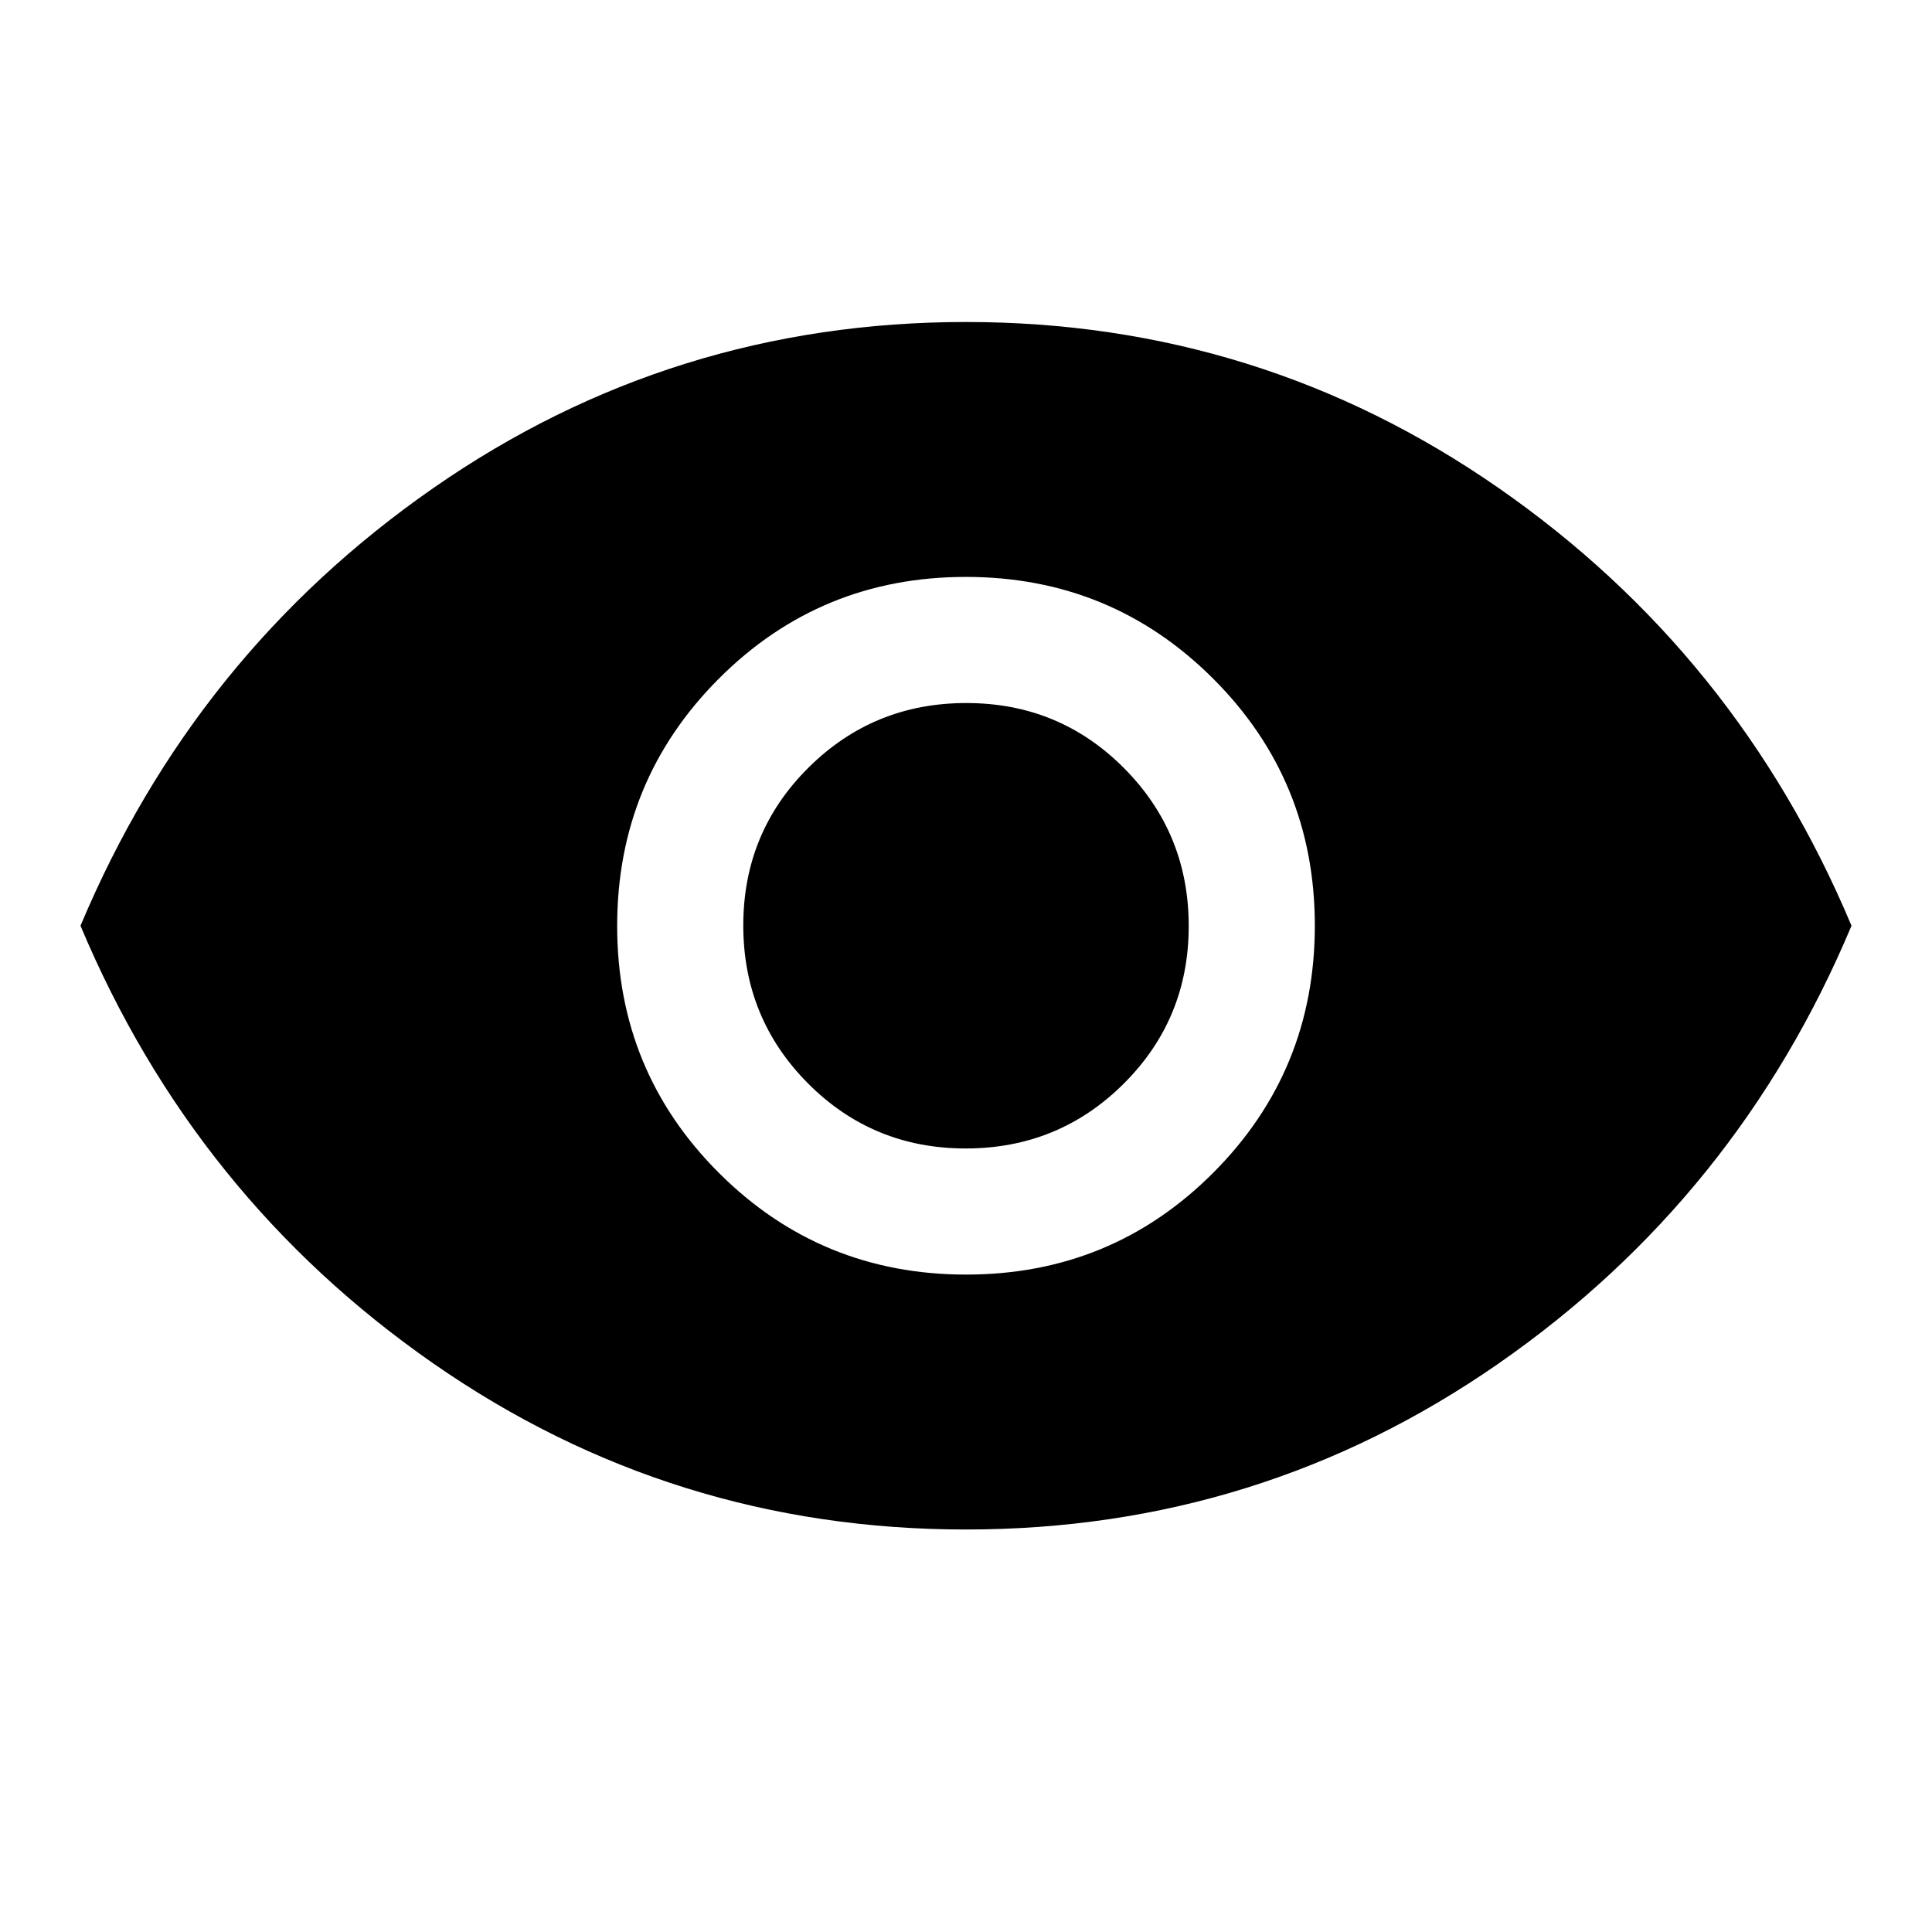
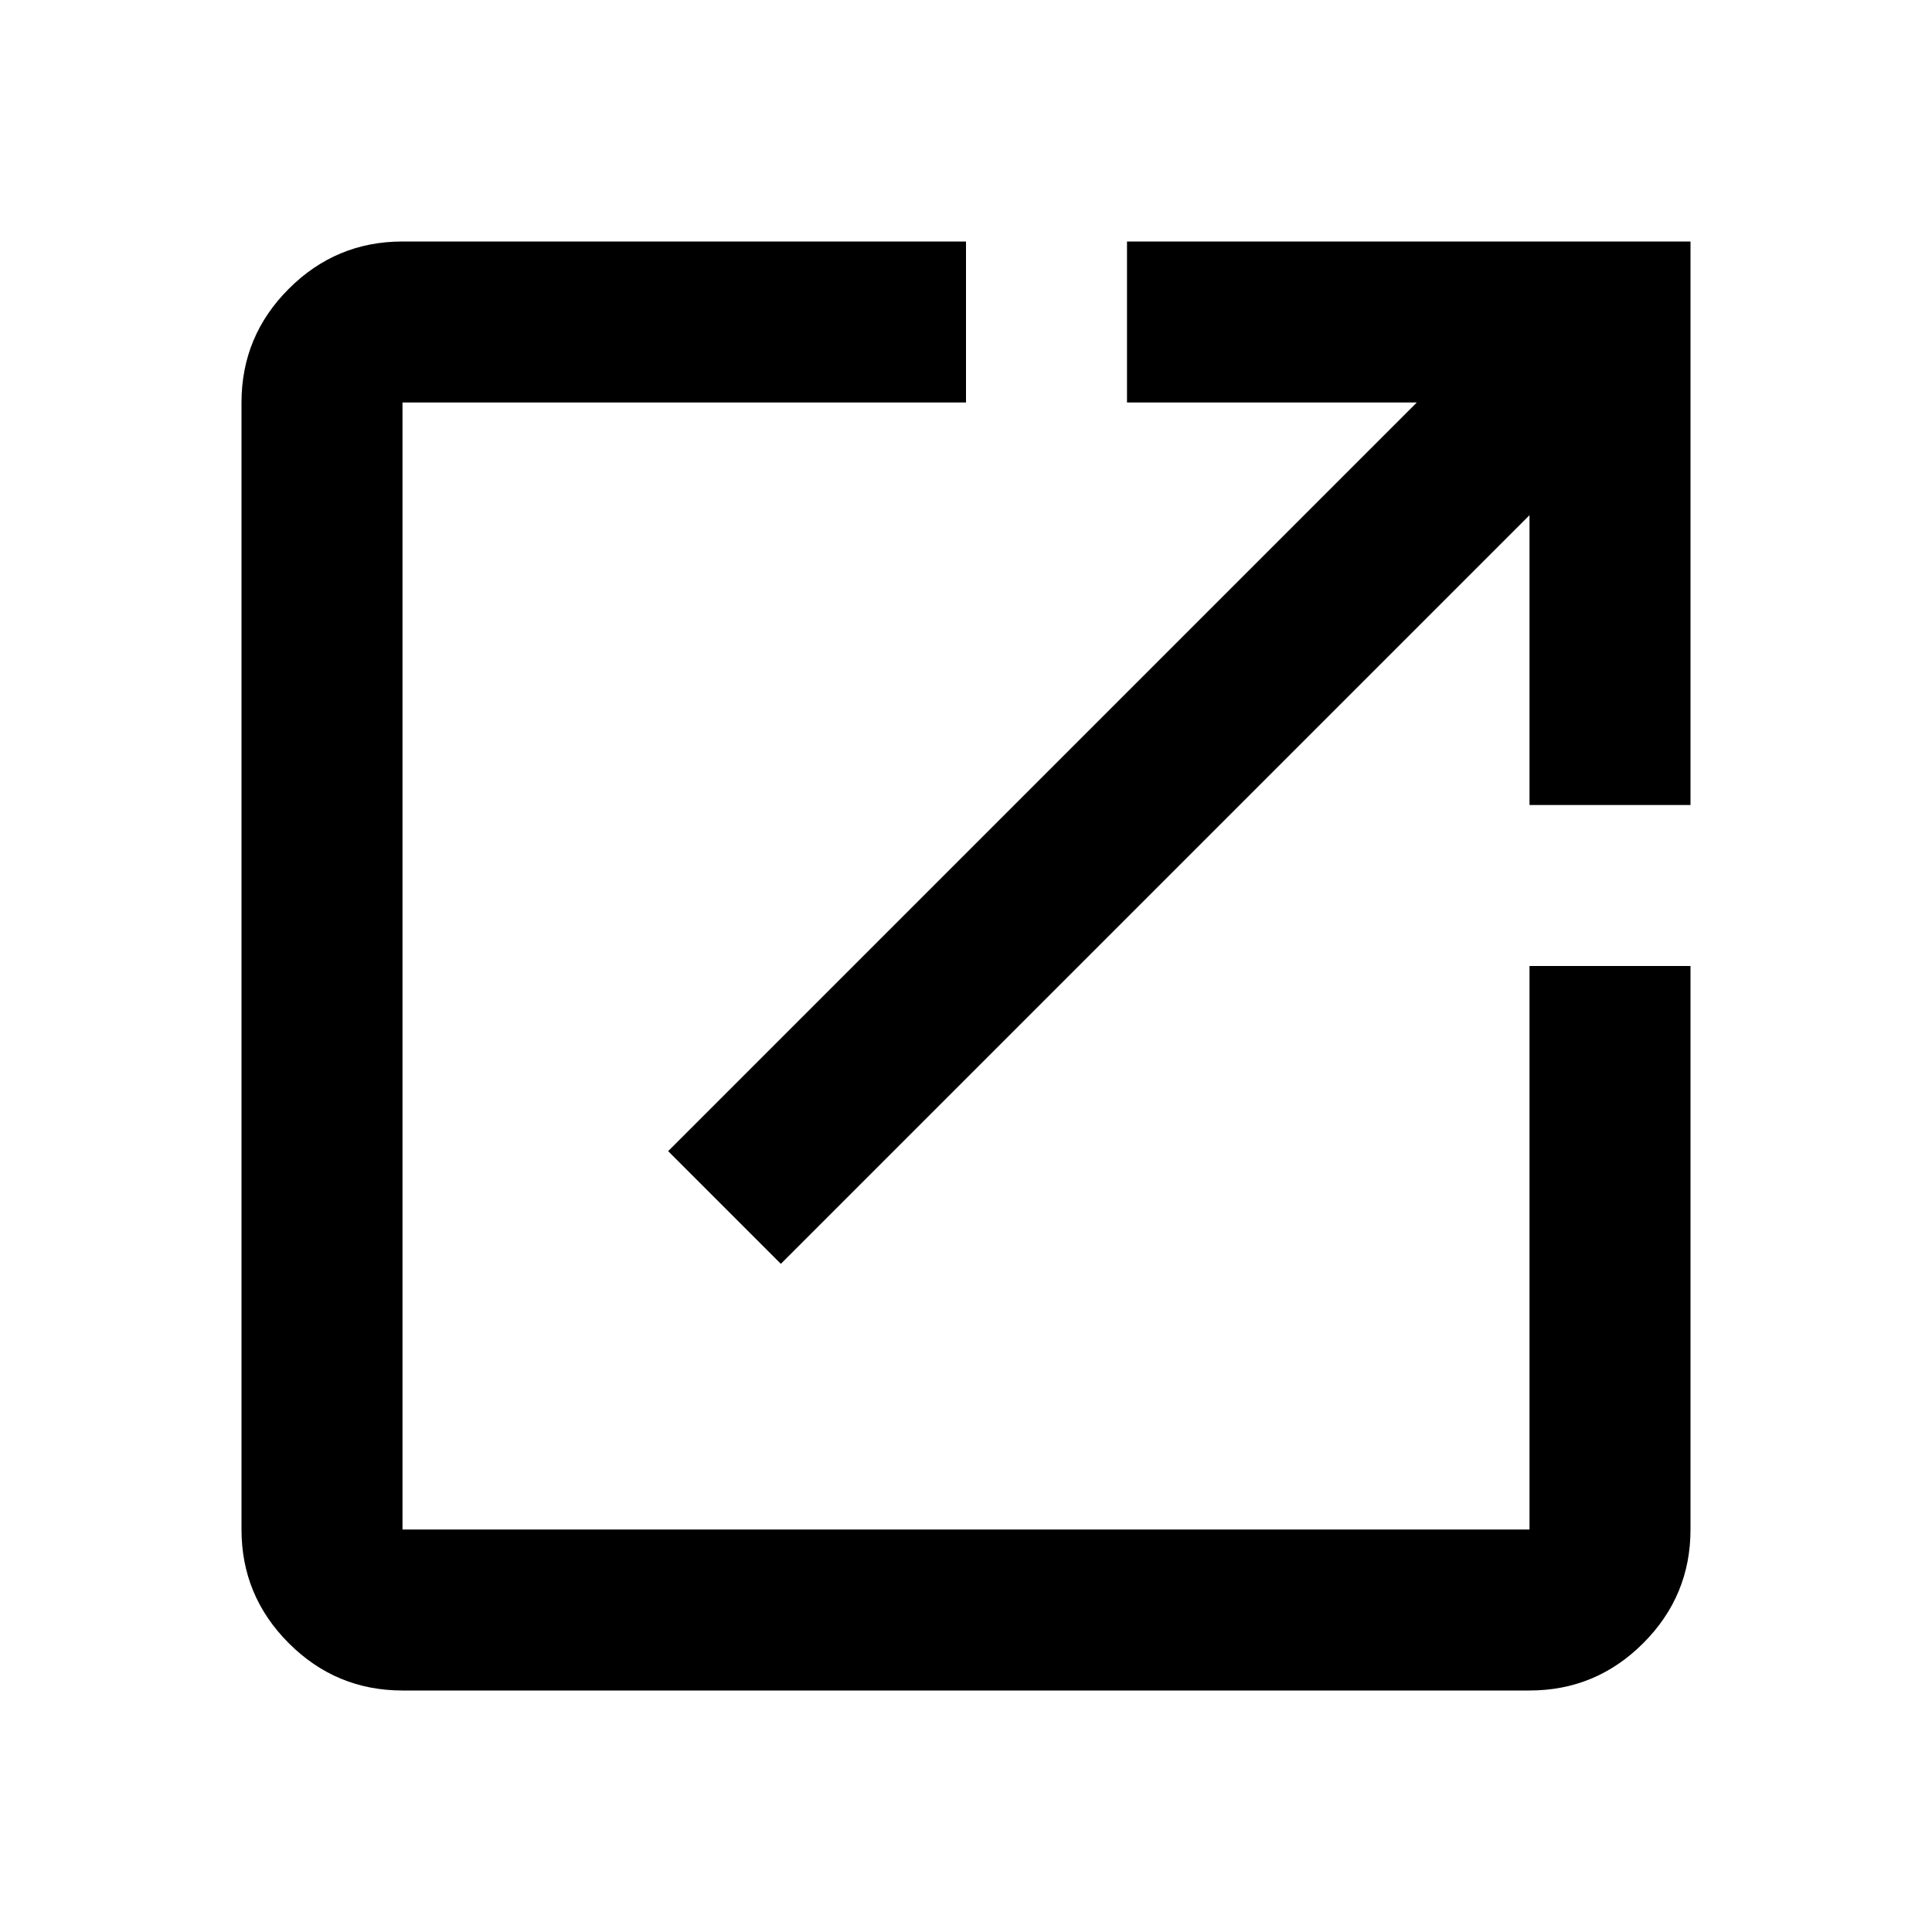
- <svg xmlns="http://www.w3.org/2000/svg" height="40" viewBox="0 -960 960 960" width="40">
-   <path d="M480.078-326.667q72.255 0 122.755-50.578 50.5-50.579 50.5-122.833 0-72.255-50.578-122.755-50.579-50.5-122.833-50.5-72.255 0-122.755 50.578-50.5 50.579-50.5 122.833 0 72.255 50.578 122.755 50.579 50.5 122.833 50.5Zm-.235-62.666q-46.176 0-78.343-32.324-32.167-32.323-32.167-78.5 0-46.176 32.324-78.343 32.323-32.167 78.5-32.167 46.176 0 78.343 32.324 32.167 32.323 32.167 78.5 0 46.176-32.324 78.343-32.323 32.167-78.5 32.167ZM480-200q-146 0-264.667-82.5Q96.667-365 40-500q56.667-135 175.333-217.5Q334-800 480-800q146 0 264.667 82.5Q863.333-635 920-500q-56.667 135-175.333 217.5Q626-200 480-200Z" />
+ <svg xmlns="http://www.w3.org/2000/svg" height="24" viewBox="0 -960 960 960" width="24">
+   <path d="M200-120q-33 0-56.5-23.5T120-200v-560q0-33 23.5-56.5T200-840h280v80H200v560h560v-280h80v280q0 33-23.5 56.5T760-120H200Zm188-212-56-56 372-372H560v-80h280v280h-80v-144L388-332Z" />
</svg>
